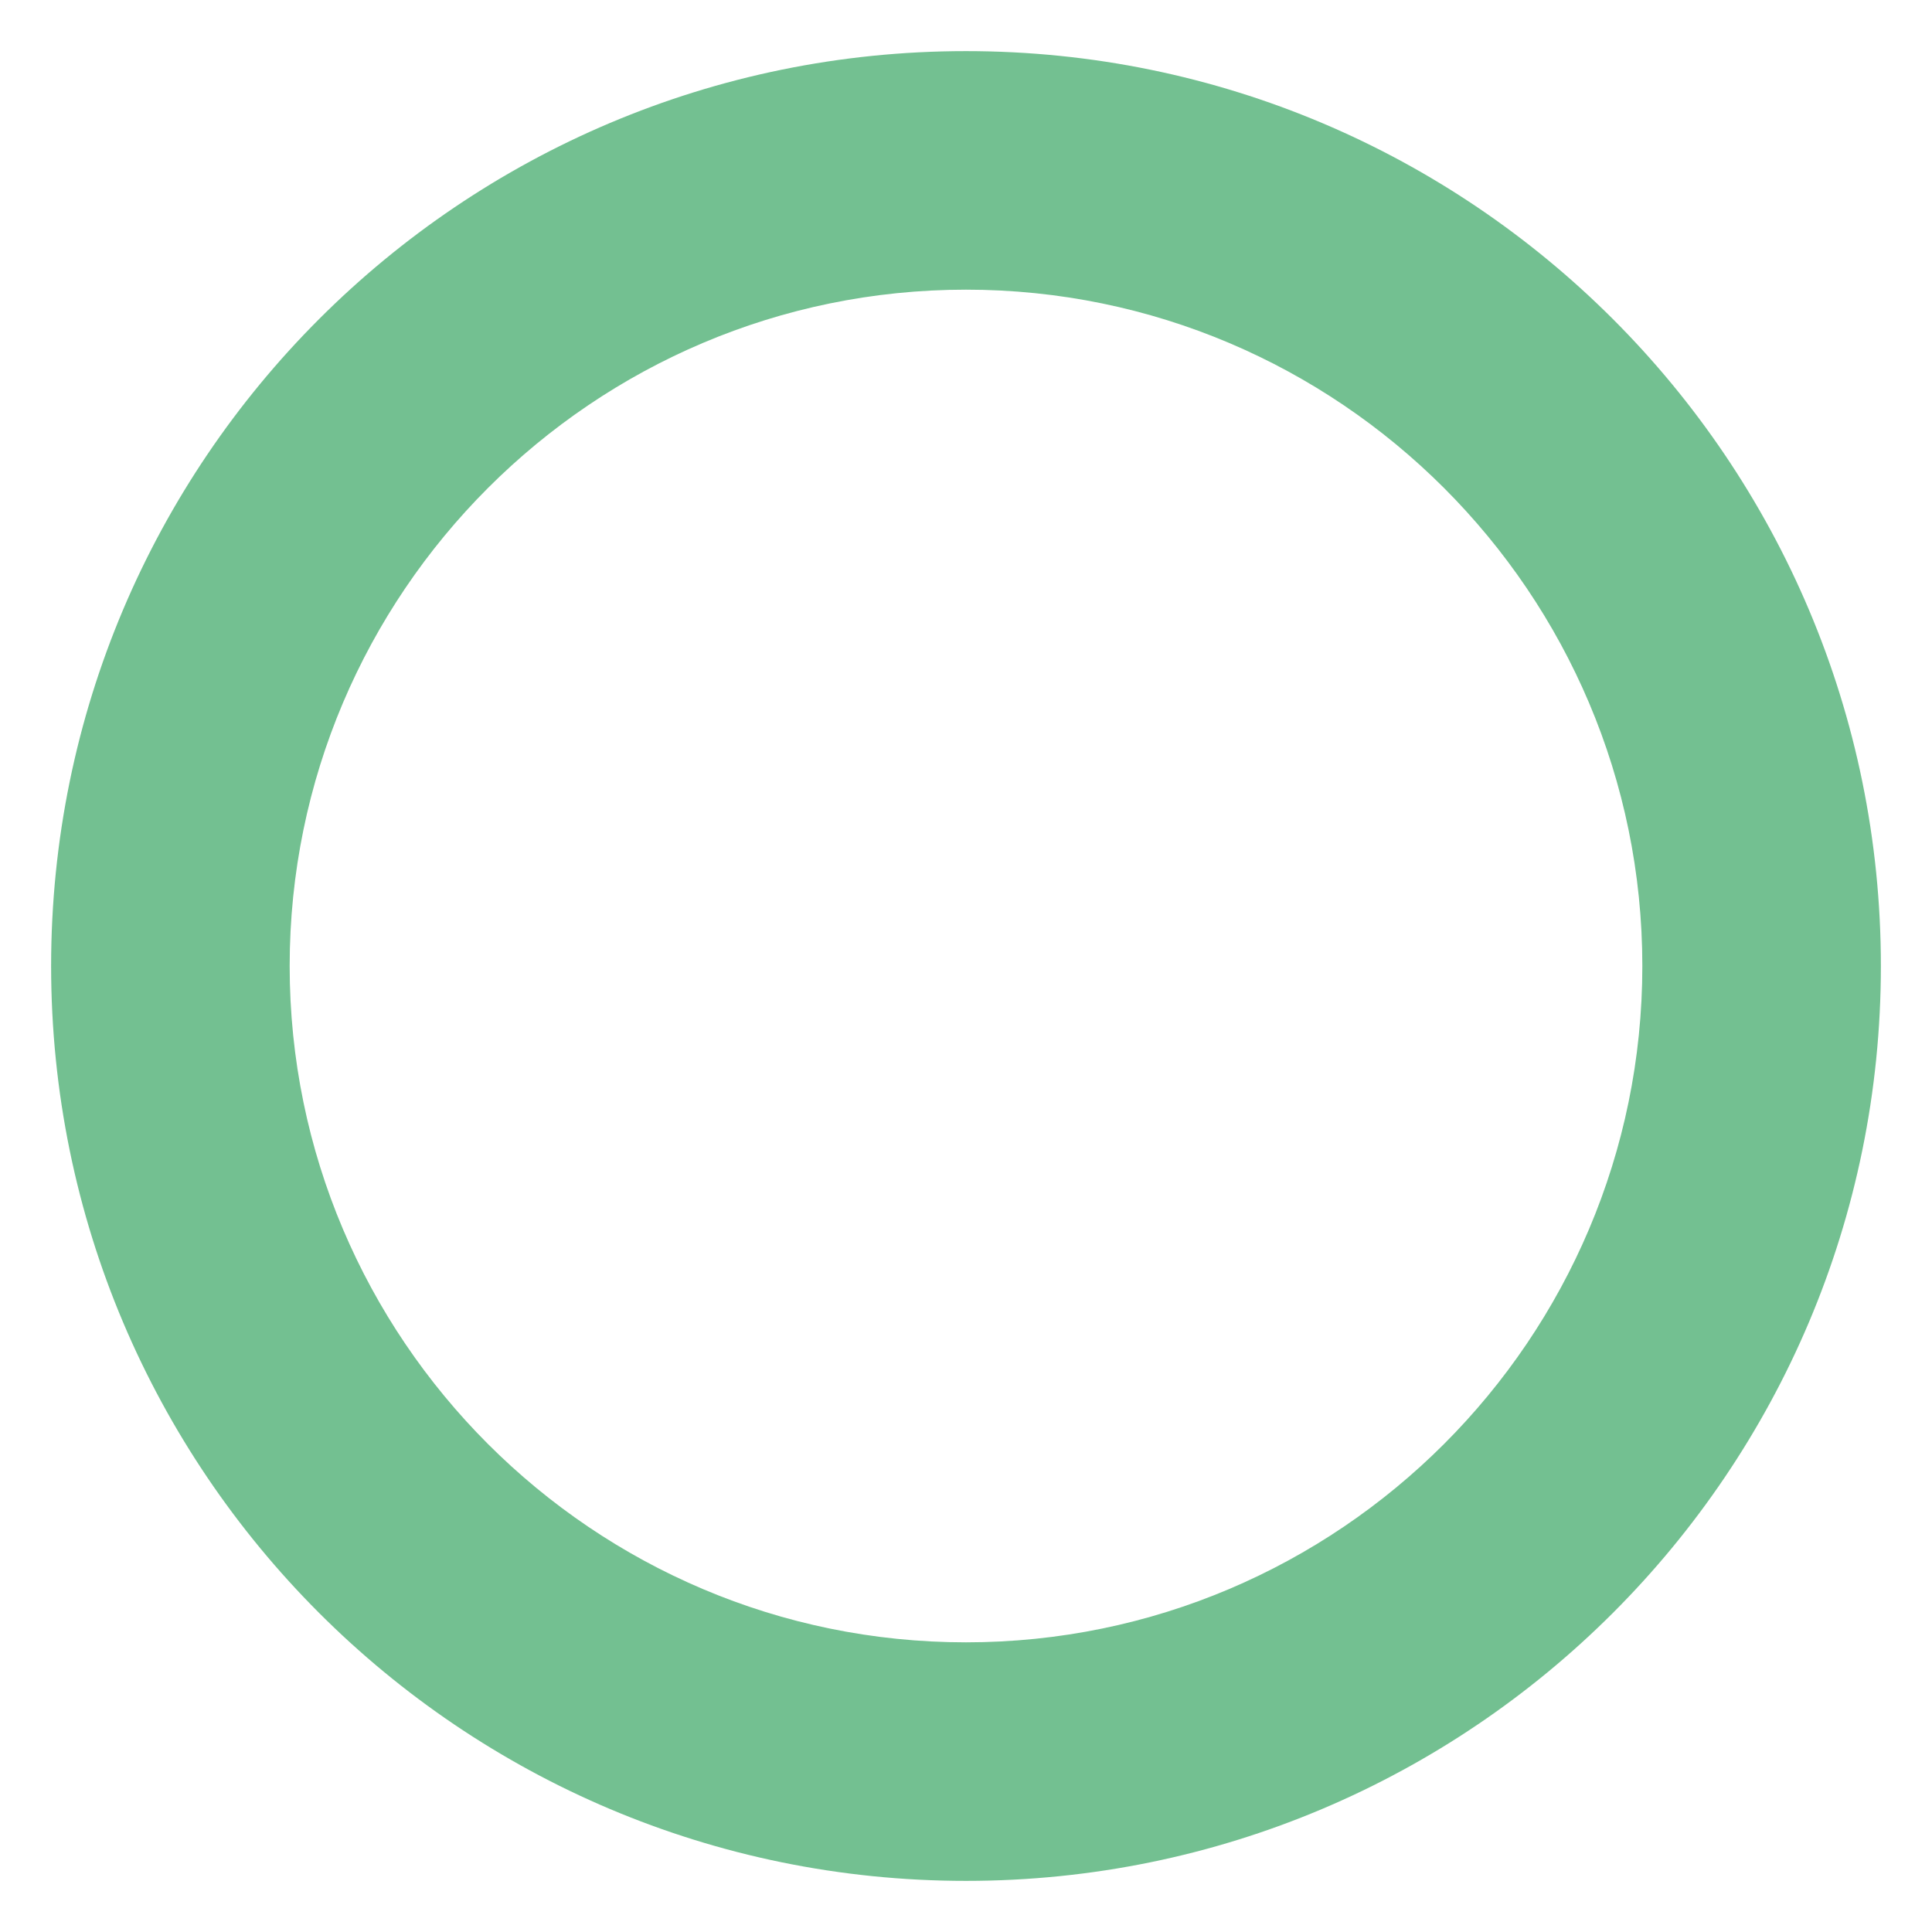
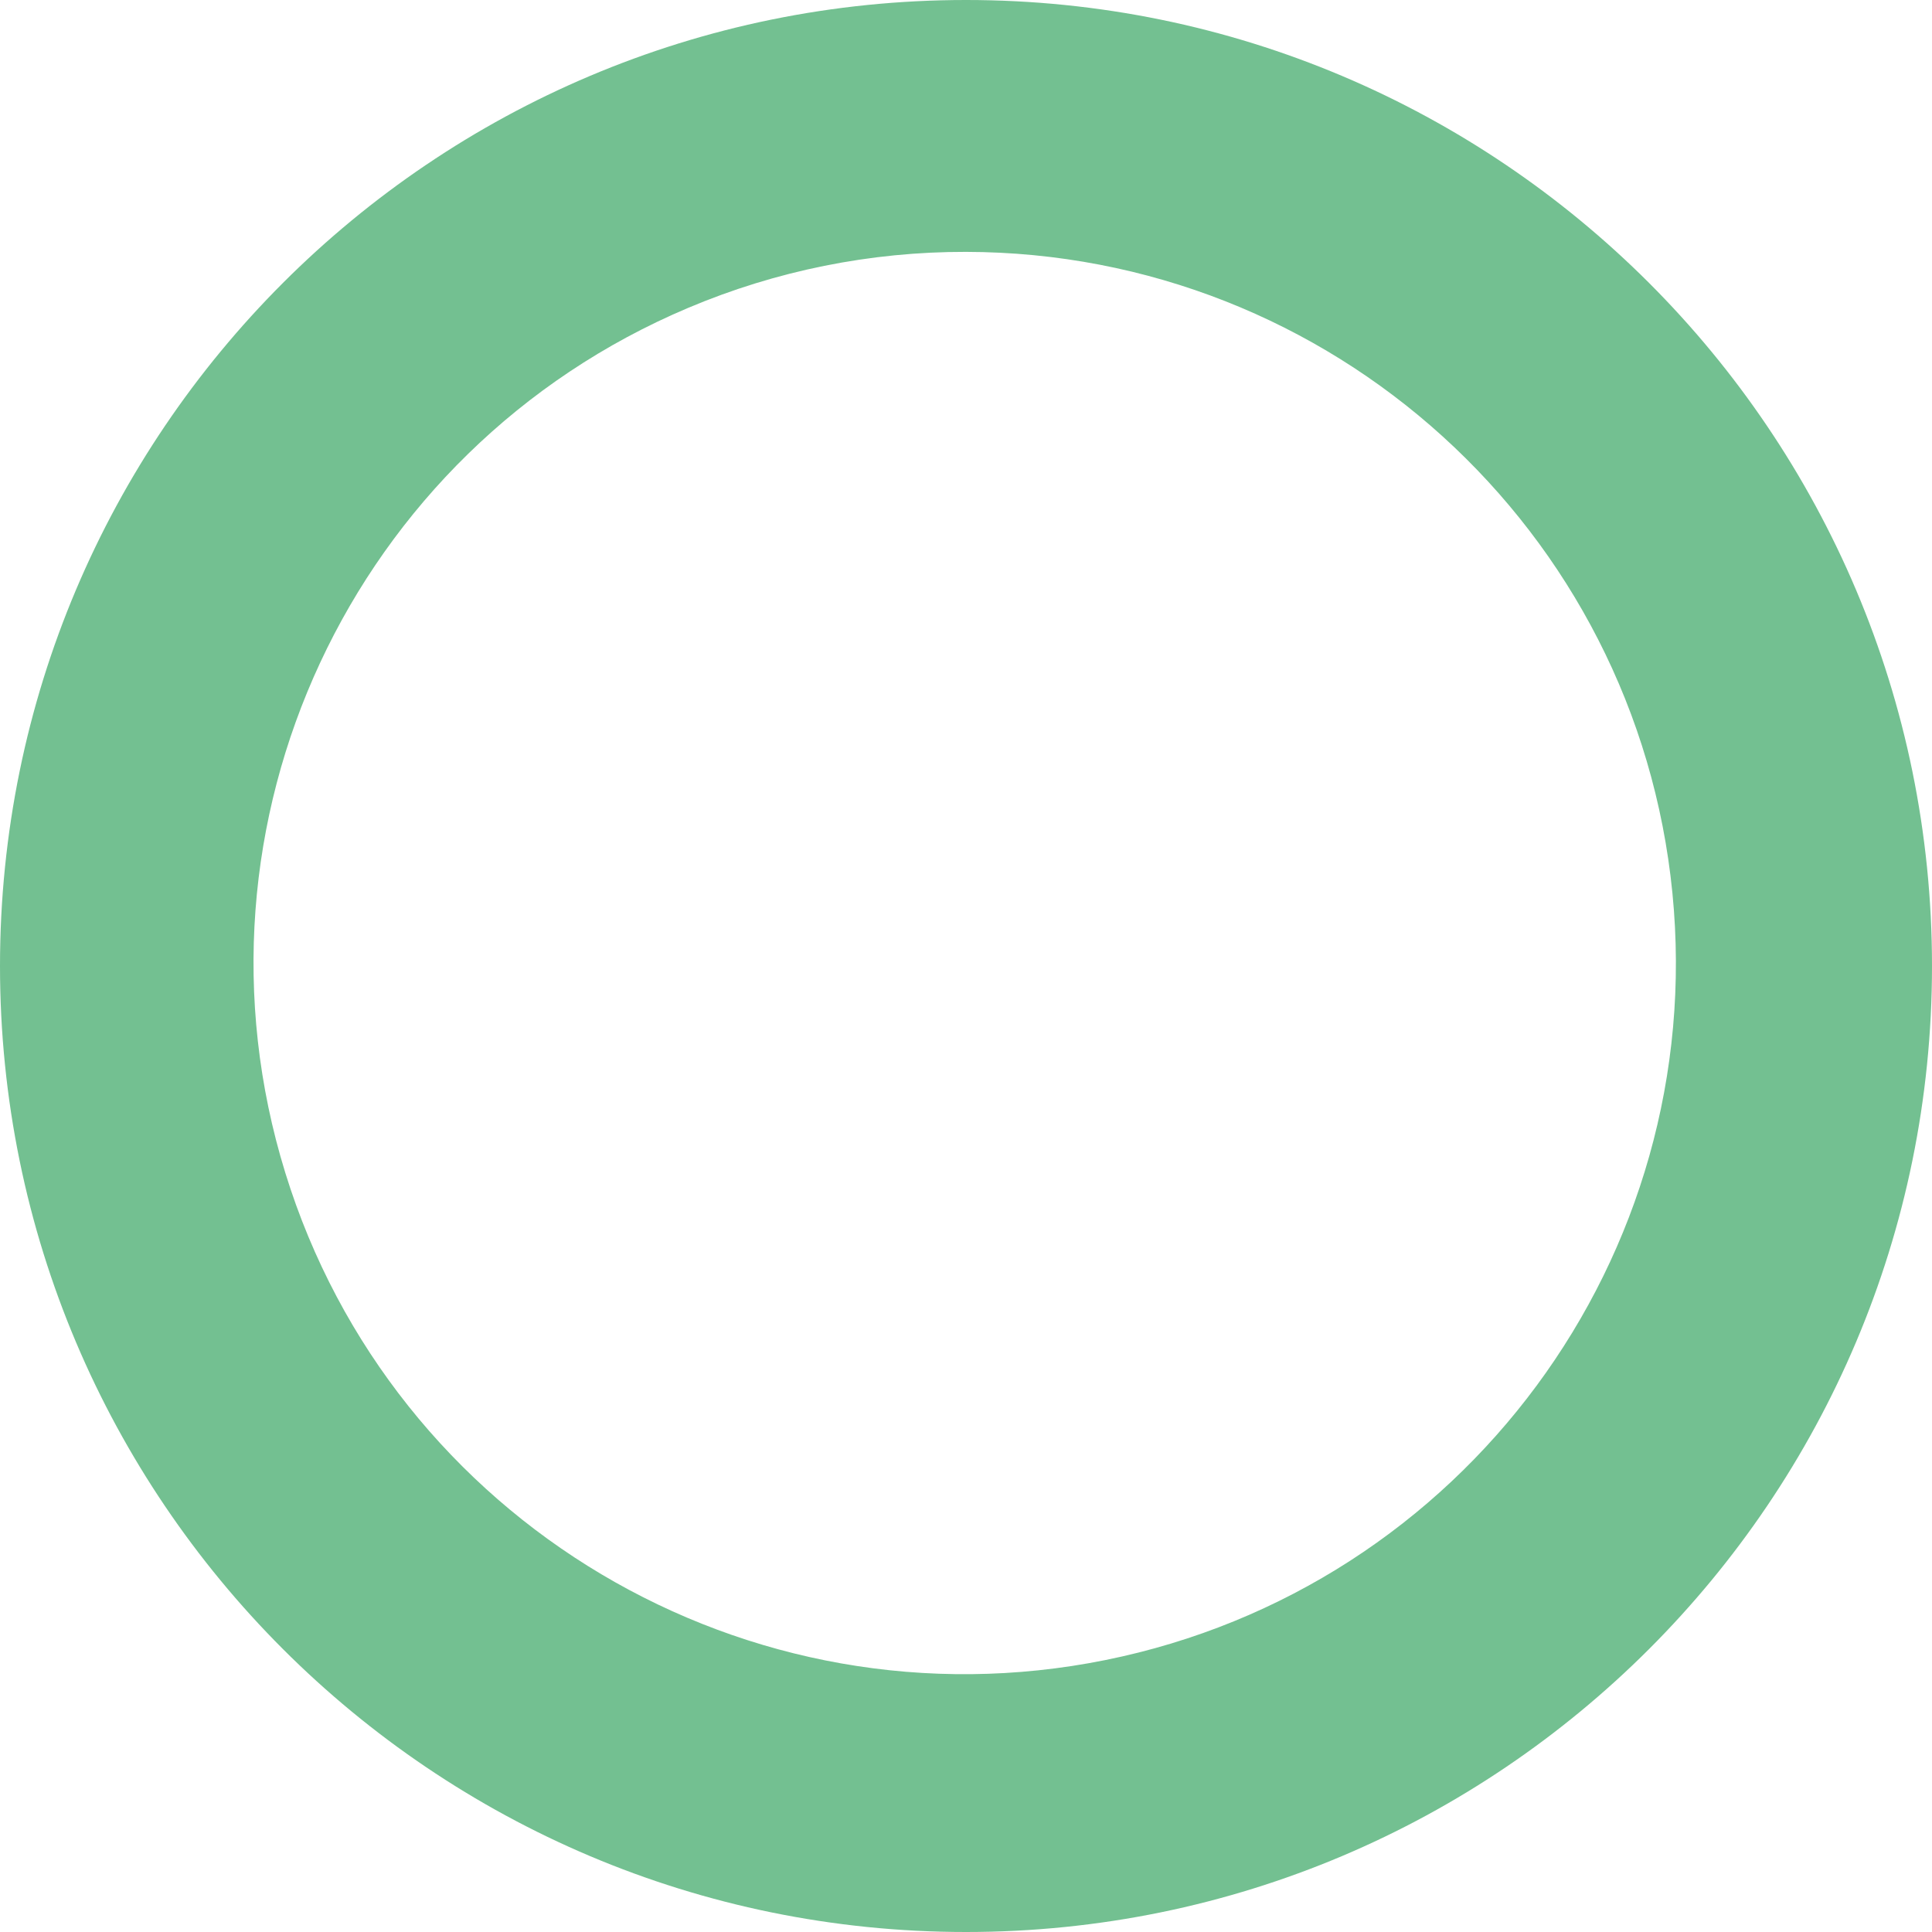
- <svg xmlns="http://www.w3.org/2000/svg" version="1.1" x="0px" y="0px" viewBox="0 0 113.386 113.386" style="enable-background:new 0 0 113.386 113.386;" xml:space="preserve">
-   <style type="text/css">
- 	.st0{opacity:0.55;}
- 	.st1{fill:#008D36;}
- 	.st2{display:none;}
- 	.st3{display:inline;opacity:0.5;}
- 	.st4{fill:none;stroke:#E6332A;stroke-width:14;stroke-miterlimit:10;}
- </style>
-   <g id="Layer_1">
-     <g class="st0">
-       <path class="st1" d="M56.693,17c21.887,0,39.693,17.806,39.693,39.693S78.58,96.386,56.693,96.386S17,78.58,17,56.693    S34.806,17,56.693,17 M56.693,3C27.039,3,3,27.039,3,56.693c0,29.654,24.039,53.693,53.693,53.693    c29.654,0,53.693-24.039,53.693-53.693C110.386,27.039,86.347,3,56.693,3L56.693,3z" />
-     </g>
-   </g>
-   <g id="Layer_2" class="st2">
-     <g class="st3">
-       <g>
-         <line class="st4" x1="102.636" y1="10.75" x2="10.75" y2="102.636" />
-       </g>
-       <g>
-         <line class="st4" x1="102.636" y1="102.636" x2="10.75" y2="10.75" />
-       </g>
-     </g>
+ <svg xmlns="http://www.w3.org/2000/svg" id="Right_seq" data-name="Right seq" viewBox="0 0 1000 1000">
+   <defs>
+     <style>.cls-1{opacity:0.55;}.cls-2{fill:#008d36;}</style>
+   </defs>
+   <g class="cls-1">
+     <path class="cls-2" d="M511.693,142.064a368.07,368.07,0,1,1-143.836,28.994,367.192,367.192,0,0,1,143.836-28.994m0-130.371c-276.142,0-500,223.858-500,500s223.858,500,500,500,500-223.858,500-500-223.858-500-500-500Z" transform="translate(-11.69293 -11.69293)" />
  </g>
</svg>
